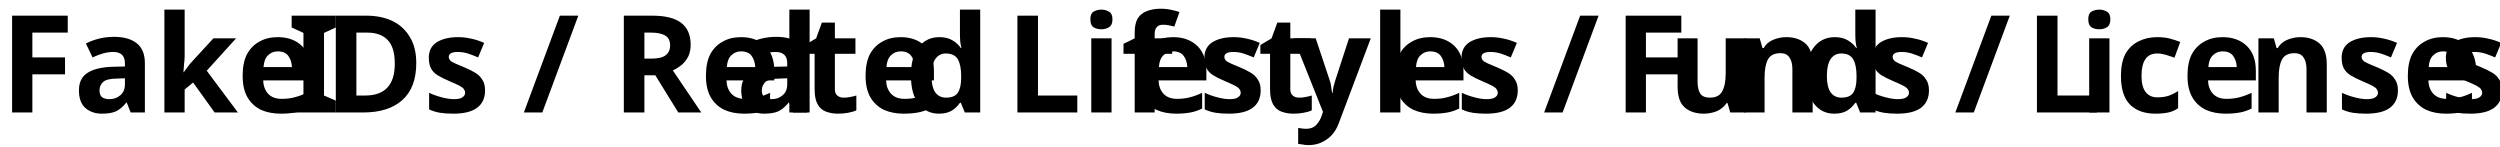
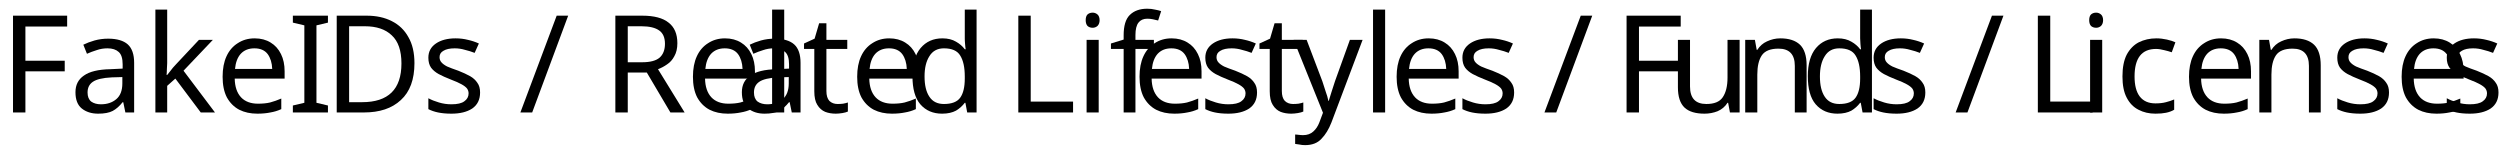
<svg xmlns="http://www.w3.org/2000/svg" viewBox="0 0 129.148 7.56">
  <defs>
    <style>
      .e43523ea-0d65-4b98-b990-551474133d92 {
        font-size: 7px;
        font-family: UniversLTStd-BoldCn, Univers LT Std;
-         font-weight: 700;
+         
      }

      .b2c3618c-e61c-4429-8f47-4907fa724d7f {
        letter-spacing: -0.009em;
      }

      .e33794e5-0a39-40e1-8206-6aa878d13e9f {
        letter-spacing: -0.01em;
      }

      .f6e8f311-7600-4508-ba22-3725e24eae28 {
        letter-spacing: -0.01em;
      }

      .b9632bf8-2bd8-4f84-8910-f4a7787cd21a {
        letter-spacing: -0.009em;
      }
    </style>
  </defs>
  <g id="e8a5c404-b2c1-4cca-b6d3-66640002b5e6" data-name="Layer 2">
    <g id="add0479a-f3af-42b4-9d64-5840d797fea8" data-name="Layer 1">
      <text id="e833cfbe-5bbf-4483-8ce7-9315dd9fce05" data-name="FakeIDsRelatedLifestylesFundsLicenses" class="e43523ea-0d65-4b98-b990-551474133d92" transform="translate(0 5.80957)">
        <tspan class="b2c3618c-e61c-4429-8f47-4907fa724d7f">Fake </tspan>
        <tspan class="e33794e5-0a39-40e1-8206-6aa878d13e9f" x="14.847" y="0">I</tspan>
        <tspan class="b2c3618c-e61c-4429-8f47-4907fa724d7f" x="16.723" y="0">Ds / Rel</tspan>
        <tspan class="f6e8f311-7600-4508-ba22-3725e24eae28" x="37.996" y="0">a</tspan>
        <tspan class="b9632bf8-2bd8-4f84-8910-f4a7787cd21a" x="41.425" y="0">te</tspan>
        <tspan class="f6e8f311-7600-4508-ba22-3725e24eae28" x="46.746" y="0">d</tspan>
        <tspan class="b9632bf8-2bd8-4f84-8910-f4a7787cd21a" x="50.175" y="0" xml:space="preserve"> Lif</tspan>
        <tspan class="e33794e5-0a39-40e1-8206-6aa878d13e9f" x="58.477" y="0">e</tspan>
        <tspan class="b2c3618c-e61c-4429-8f47-4907fa724d7f" x="61.907" y="0">s</tspan>
        <tspan class="e33794e5-0a39-40e1-8206-6aa878d13e9f" x="64.952" y="0">t</tspan>
        <tspan class="b2c3618c-e61c-4429-8f47-4907fa724d7f" x="66.828" y="0">yl</tspan>
        <tspan class="e33794e5-0a39-40e1-8206-6aa878d13e9f" x="71.756" y="0">e</tspan>
        <tspan class="b2c3618c-e61c-4429-8f47-4907fa724d7f" x="75.186" y="0">s </tspan>
        <tspan class="e33794e5-0a39-40e1-8206-6aa878d13e9f" x="79.722" y="0">/</tspan>
        <tspan class="b9632bf8-2bd8-4f84-8910-f4a7787cd21a" x="81.598" y="0" xml:space="preserve"> F</tspan>
        <tspan class="f6e8f311-7600-4508-ba22-3725e24eae28" x="86.134" y="0">u</tspan>
        <tspan class="b2c3618c-e61c-4429-8f47-4907fa724d7f" x="89.563" y="0">n</tspan>
        <tspan class="e33794e5-0a39-40e1-8206-6aa878d13e9f" x="93" y="0">d</tspan>
        <tspan class="b2c3618c-e61c-4429-8f47-4907fa724d7f" x="96.431" y="0">s </tspan>
        <tspan class="e33794e5-0a39-40e1-8206-6aa878d13e9f" x="100.966" y="0">/</tspan>
        <tspan class="b9632bf8-2bd8-4f84-8910-f4a7787cd21a" x="102.842" y="0" xml:space="preserve"> L</tspan>
        <tspan class="e33794e5-0a39-40e1-8206-6aa878d13e9f" x="107.378" y="0">i</tspan>
        <tspan class="b2c3618c-e61c-4429-8f47-4907fa724d7f" x="109.254" y="0">c</tspan>
        <tspan class="e33794e5-0a39-40e1-8206-6aa878d13e9f" x="112.691" y="0">e</tspan>
        <tspan class="b2c3618c-e61c-4429-8f47-4907fa724d7f" x="116.121" y="0">nse</tspan>
        <tspan x="126.04" y="0">s</tspan>
      </text>
    </g>
  </g>
</svg>
